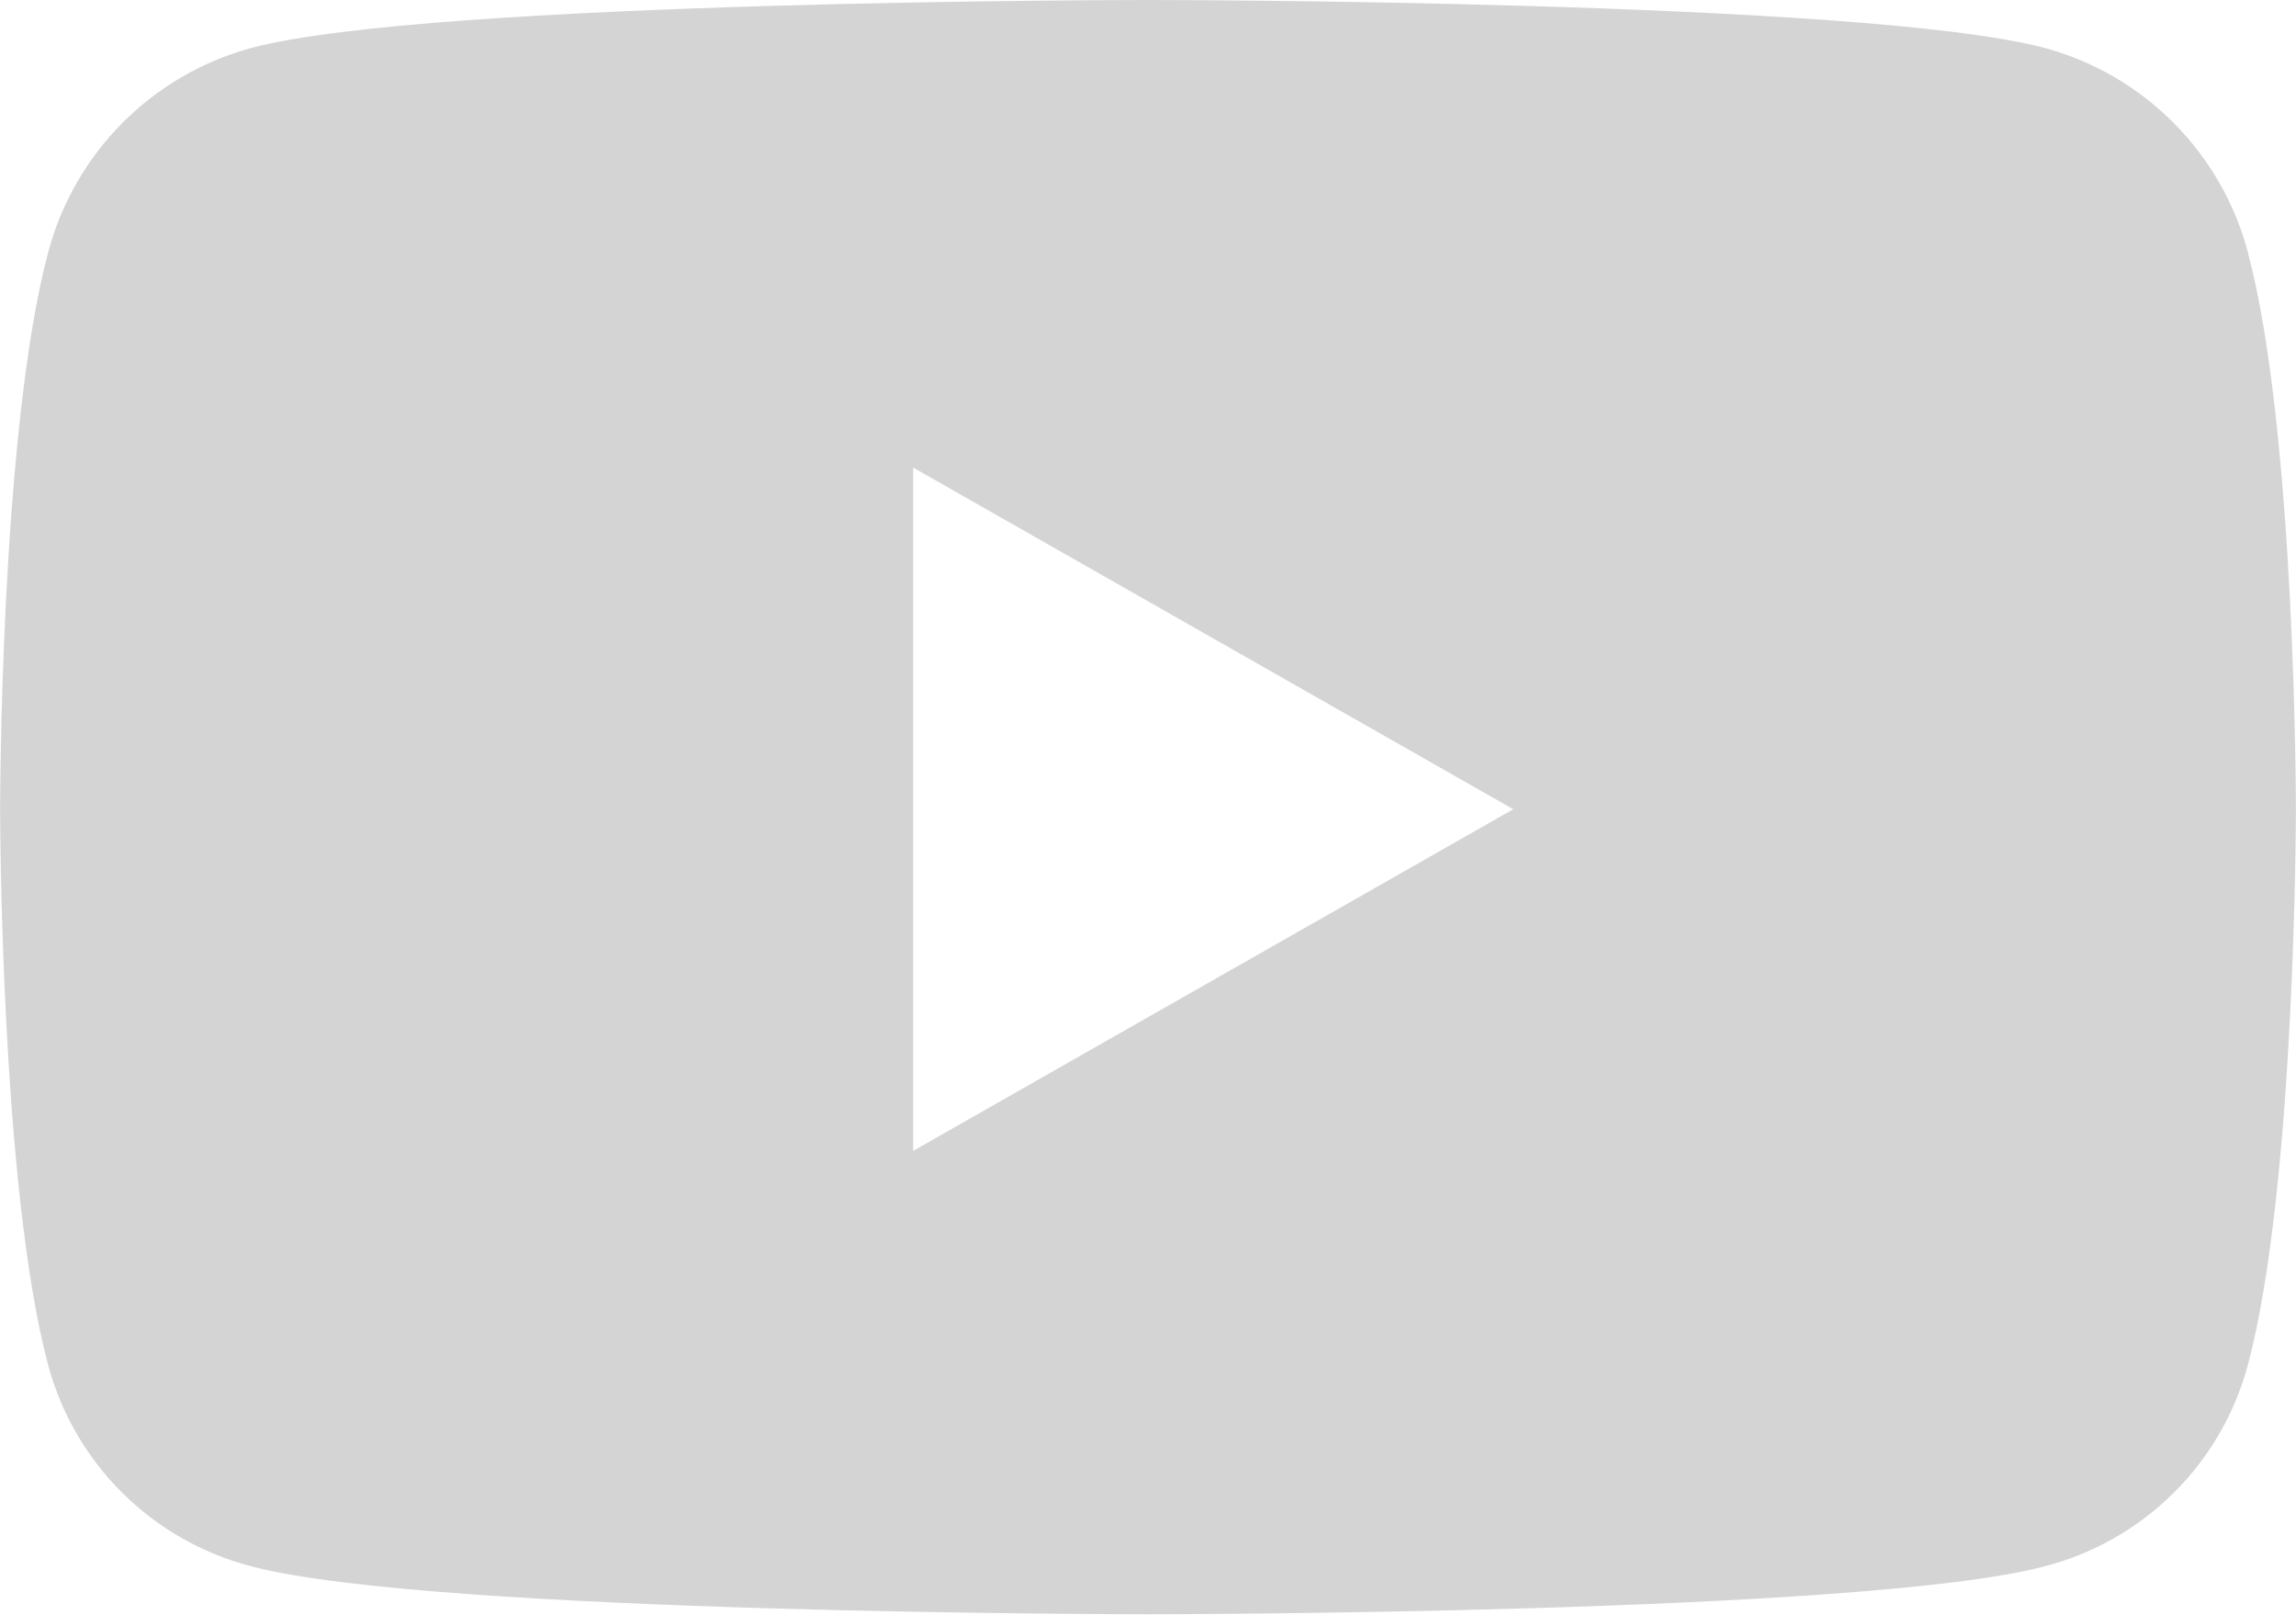
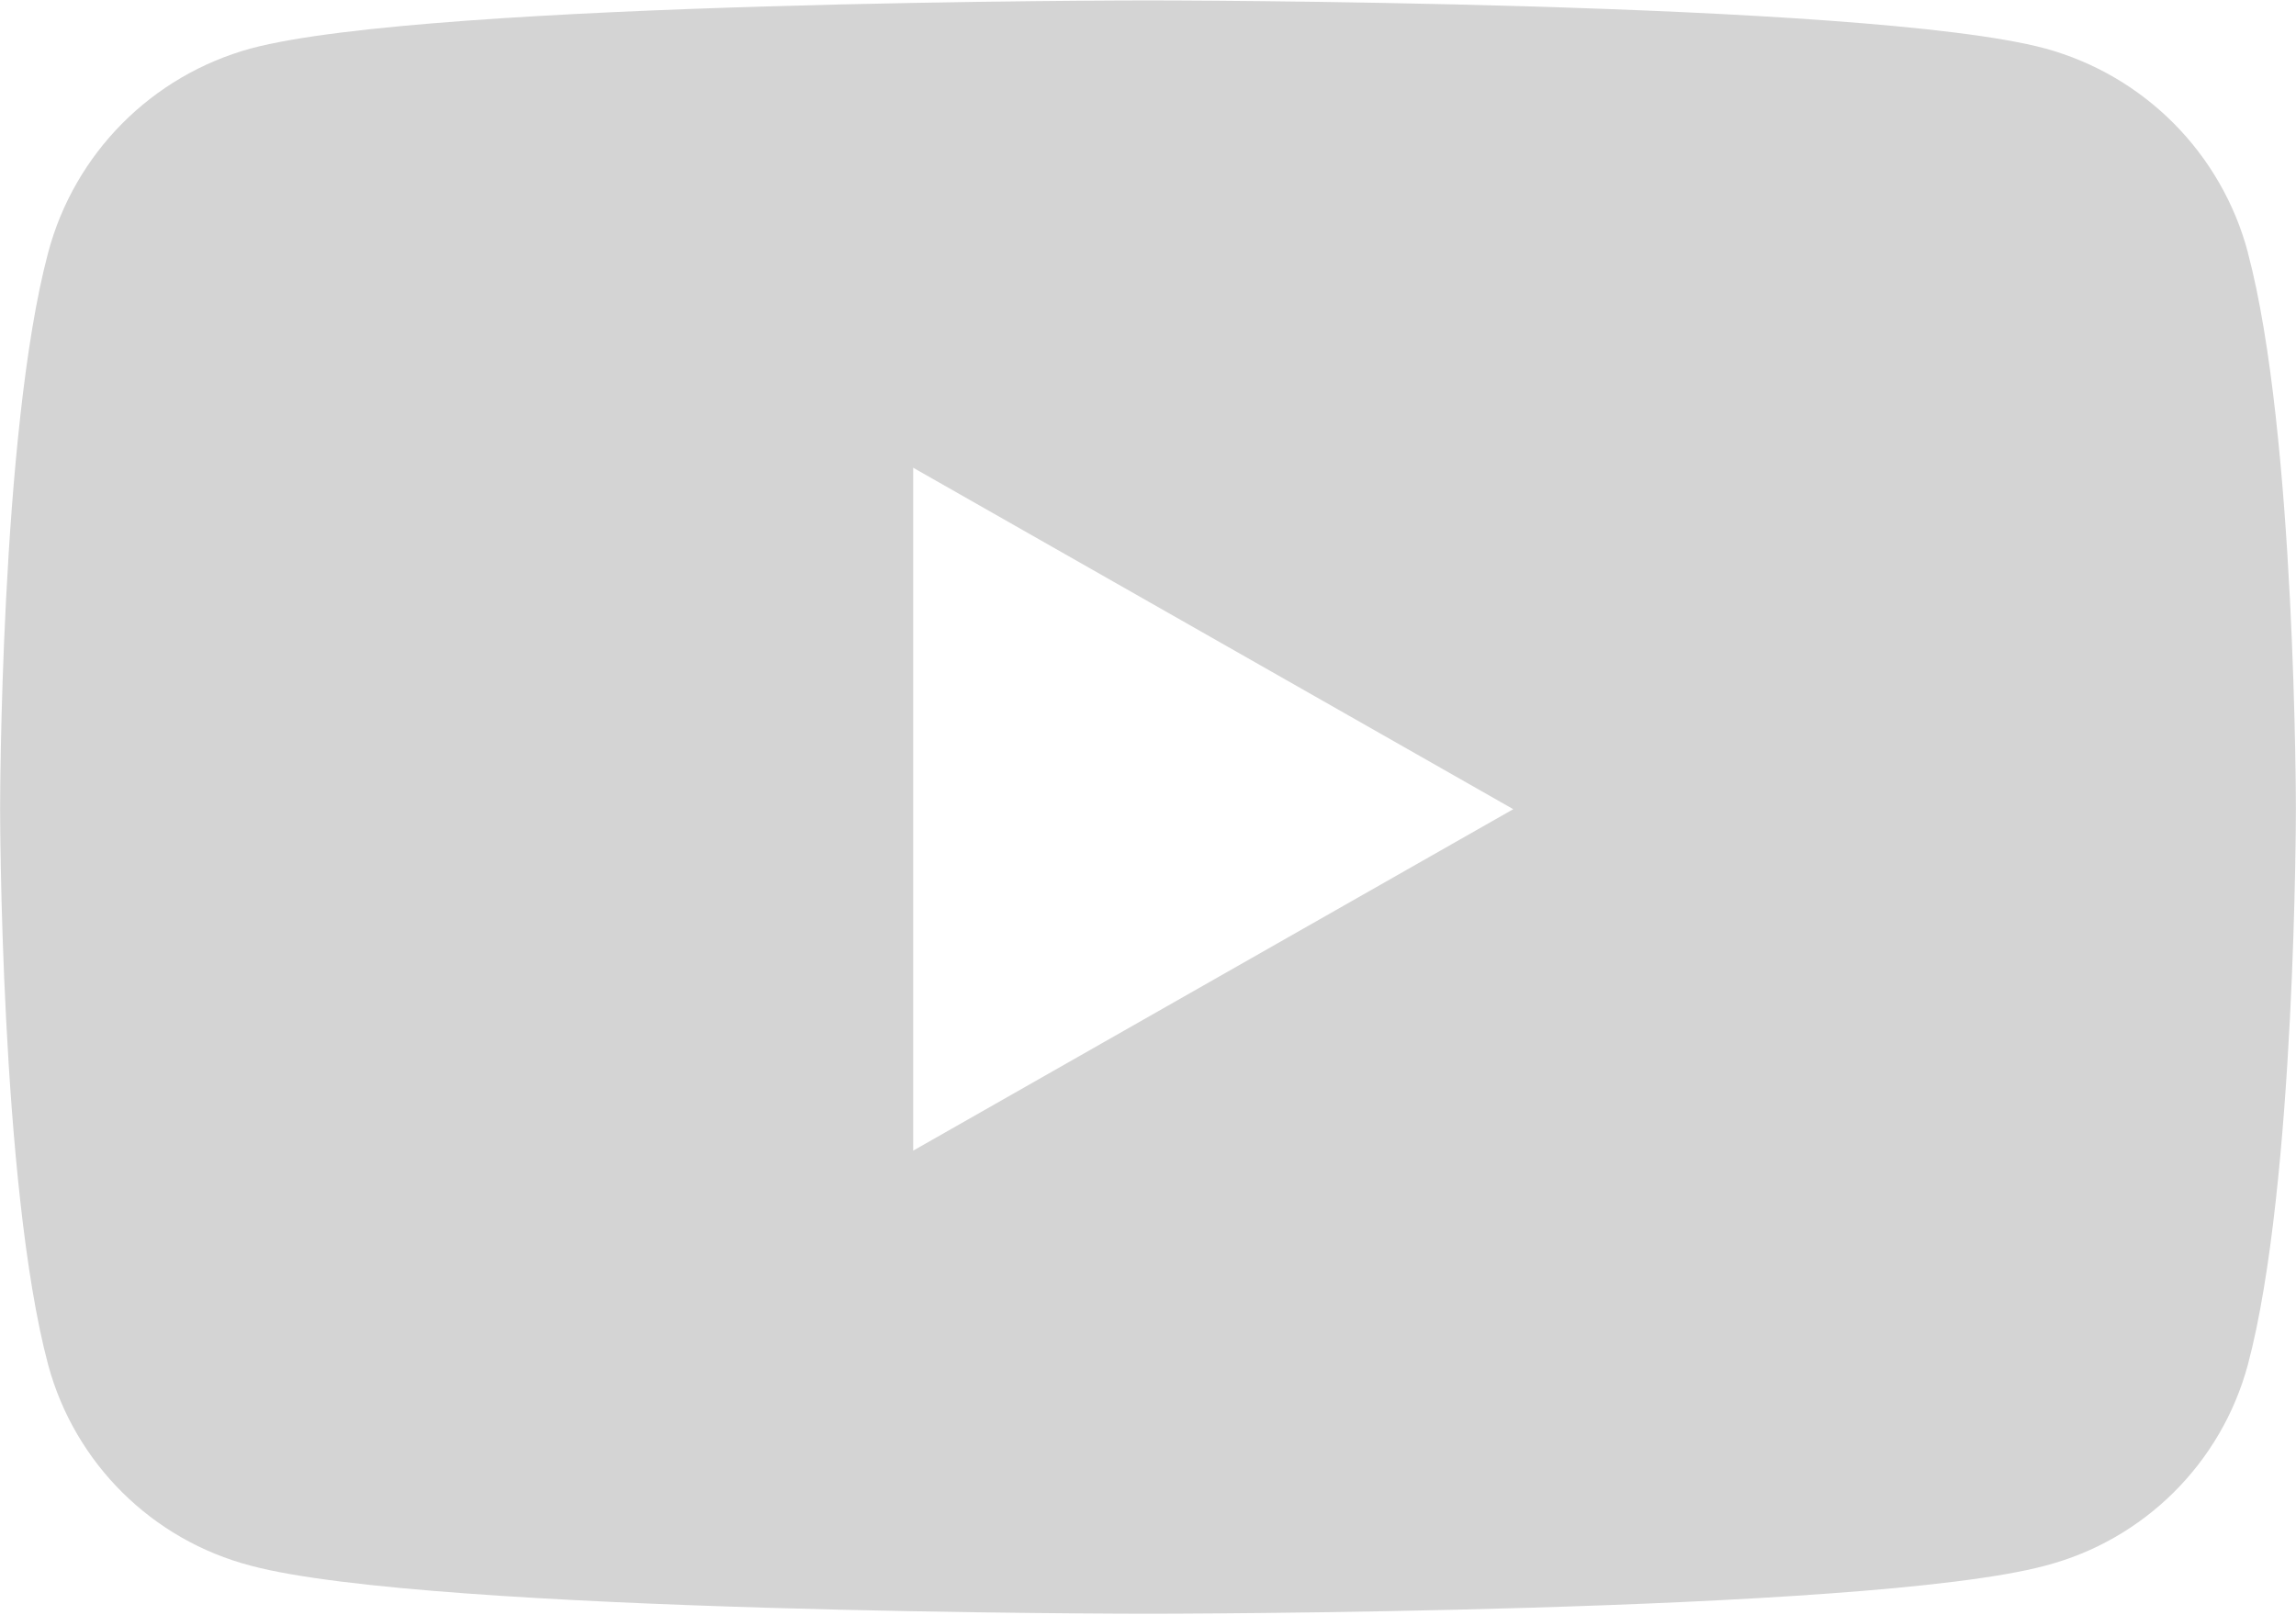
- <svg xmlns="http://www.w3.org/2000/svg" width="43.022" height="30.25" viewBox="0 0 43.022 30.25">
+ <svg xmlns="http://www.w3.org/2000/svg" width="27.52" height="19.36" viewBox="0 0 43.022 30.25">
  <path id="youtube" d="M43.173,9.233A5.406,5.406,0,0,0,39.37,5.4c-3.355-.9-16.809-.9-16.809-.9s-13.453,0-16.809.9a5.406,5.406,0,0,0-3.8,3.828c-.9,3.377-.9,10.422-.9,10.422s0,7.046.9,10.422a5.325,5.325,0,0,0,3.8,3.767c3.355.9,16.809.9,16.809.9s13.453,0,16.809-.9a5.325,5.325,0,0,0,3.8-3.767c.9-3.377.9-10.422.9-10.422s0-7.046-.9-10.422ZM18.161,26.052V13.259l11.244,6.4-11.244,6.4Z" transform="translate(-1.05 -4.5)" fill="#d4d4d4" />
</svg>
